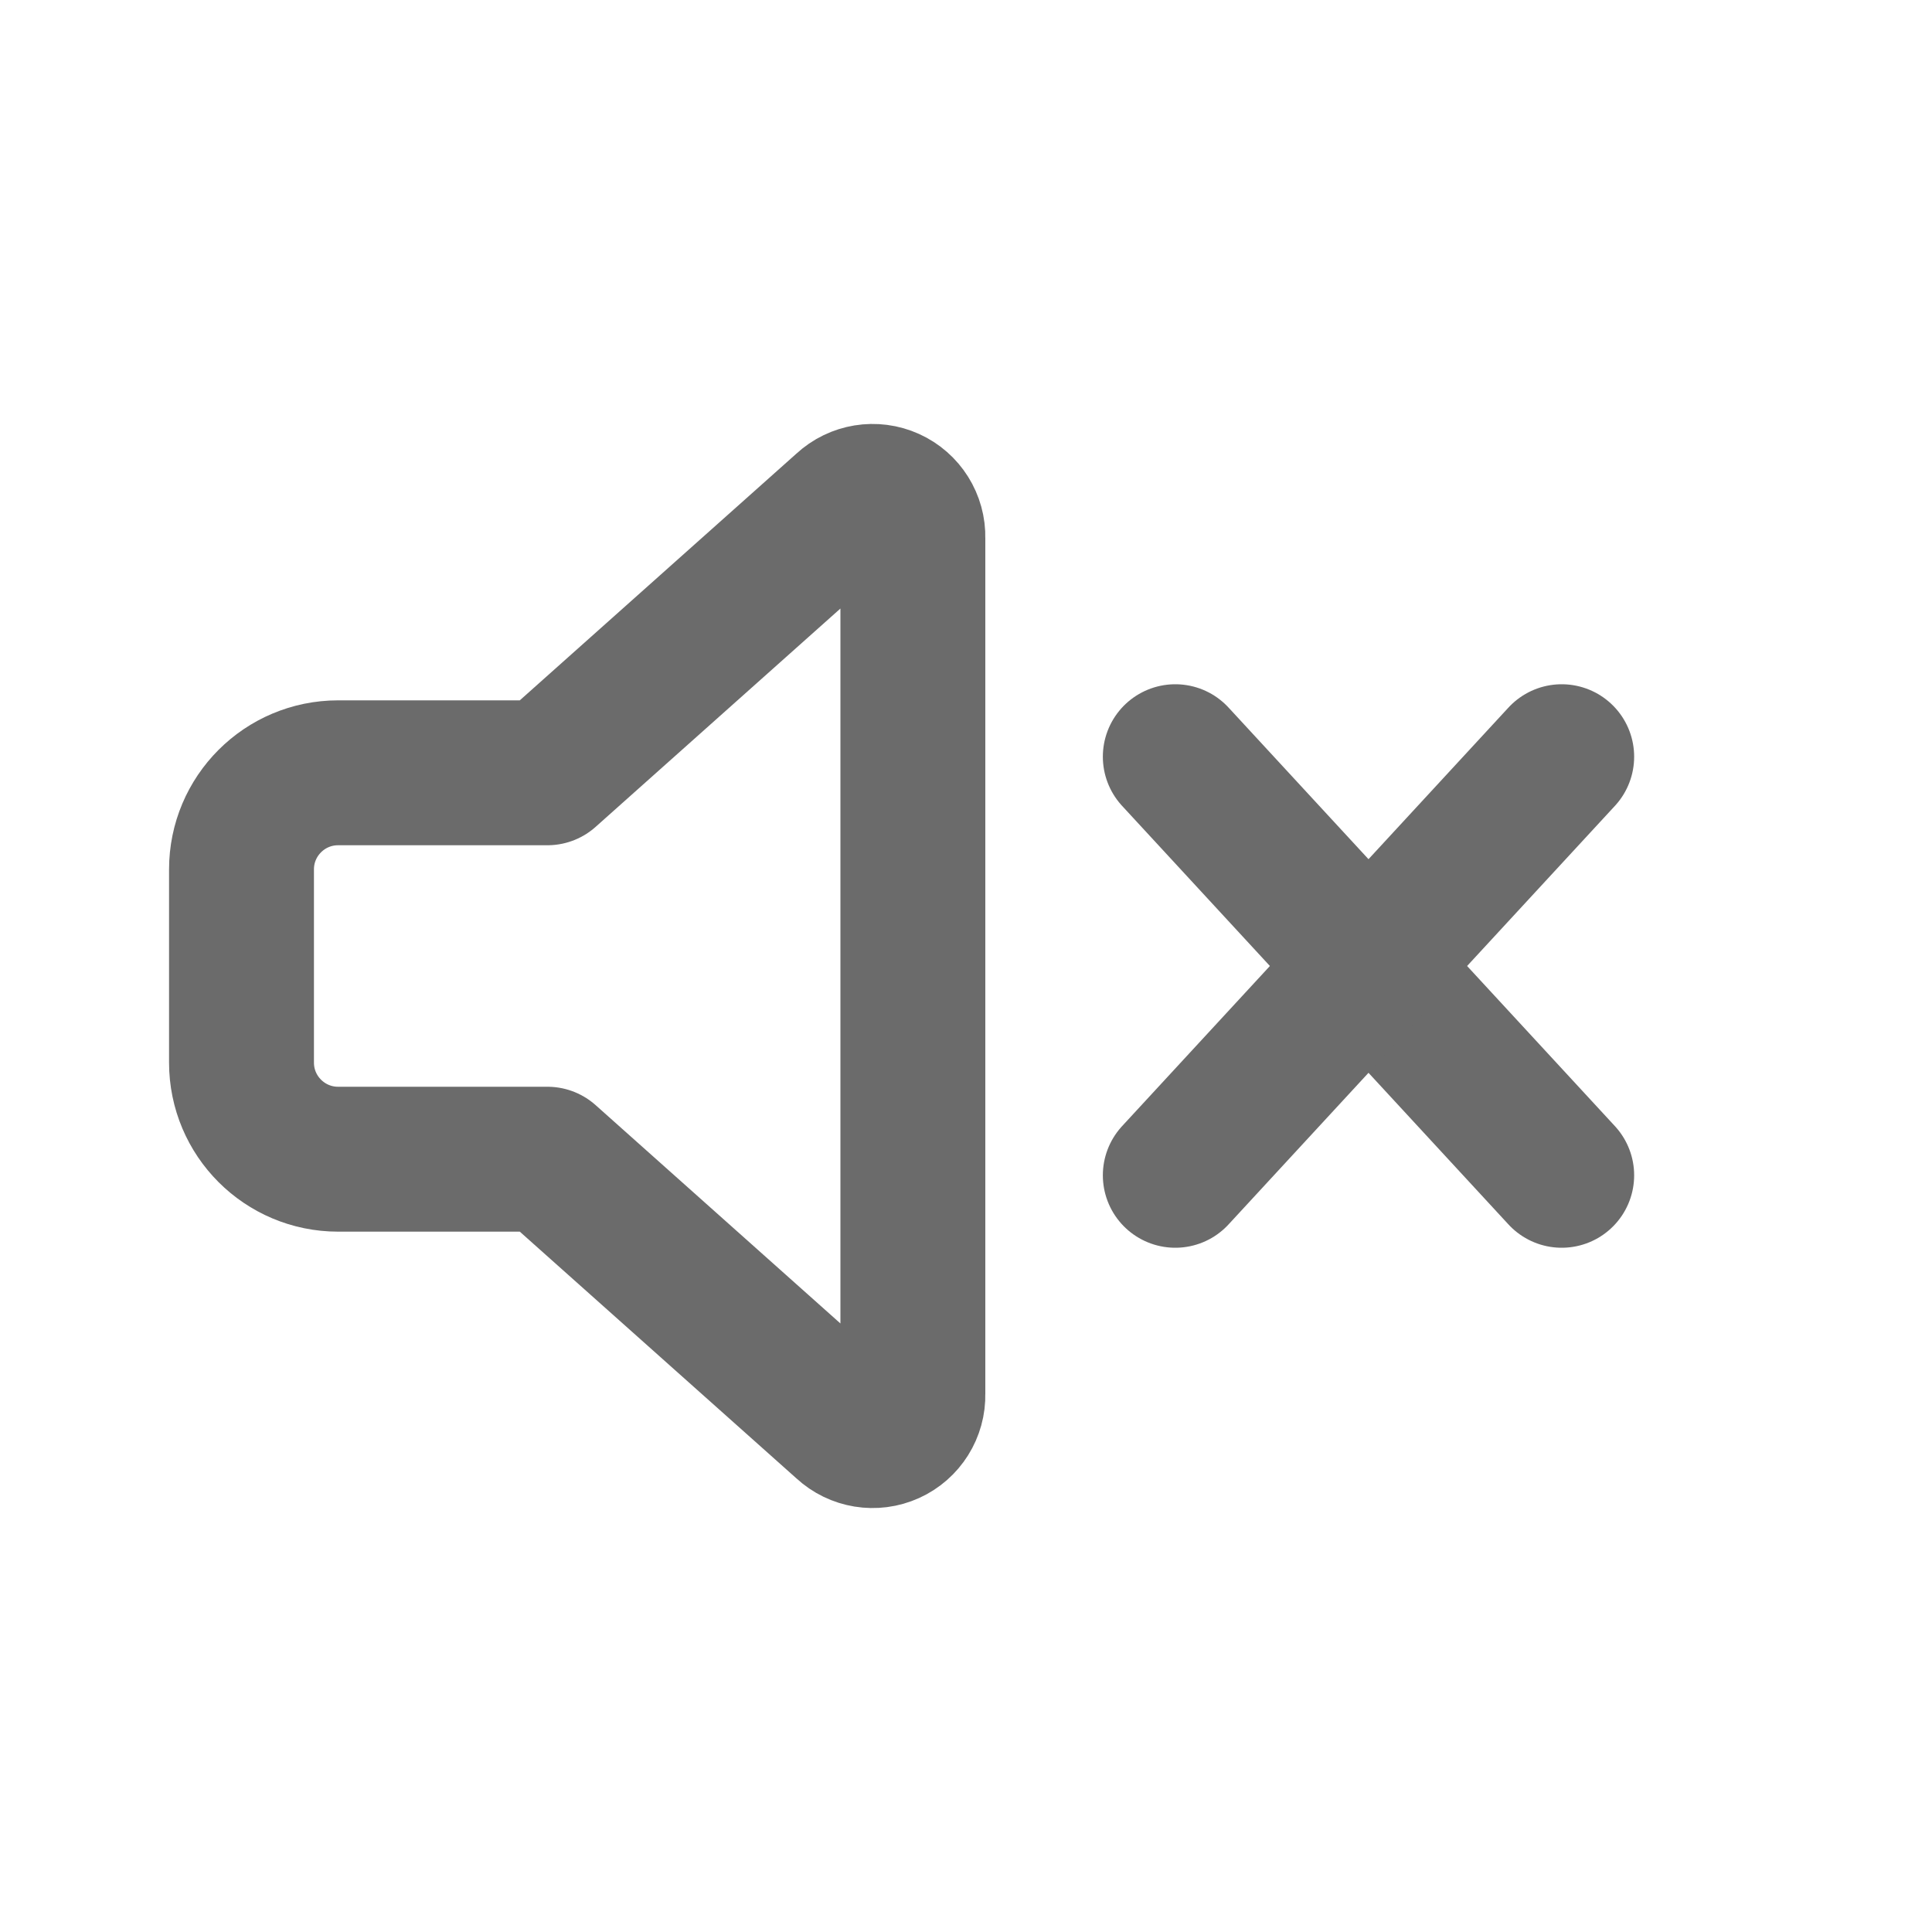
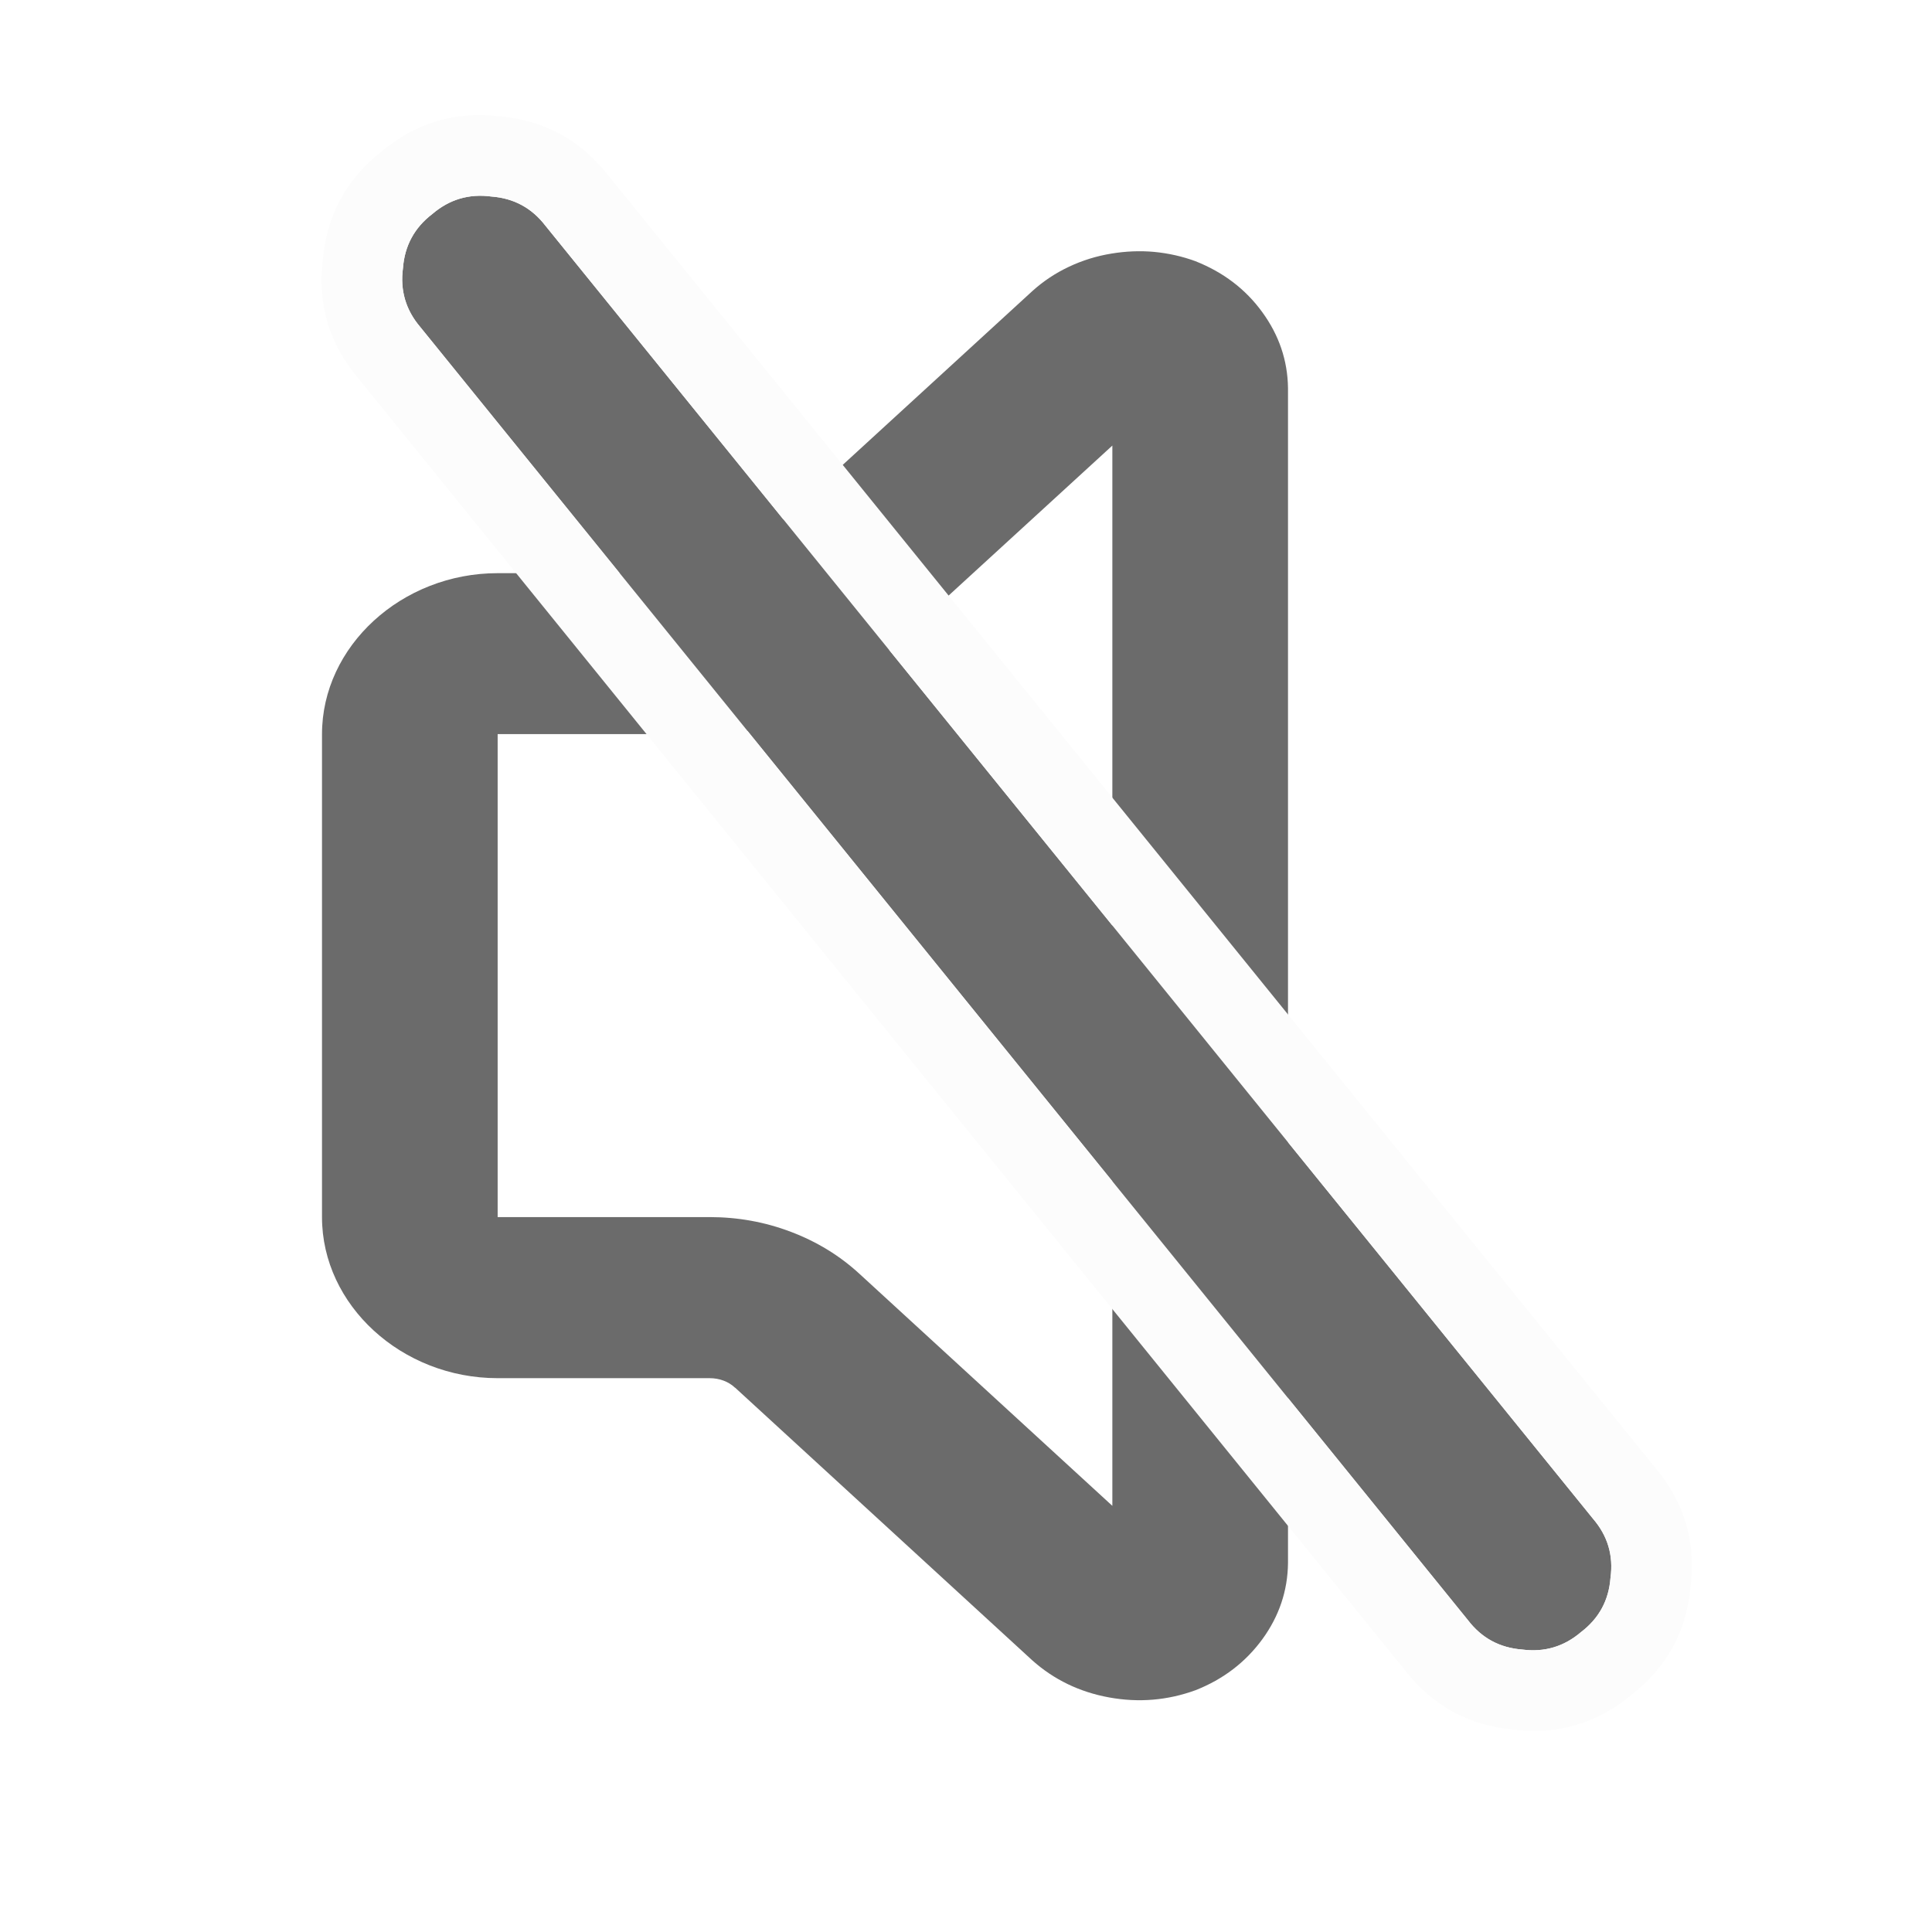
- <svg xmlns="http://www.w3.org/2000/svg" width="24" height="24" viewBox="0 0 24 24" fill="none">
-   <path d="M4.2 9.6h2.6l3.7-3.3a.5.5 0 0 1 .84.38v10.64a.5.5 0 0 1-.84.38L6.8 14.4H4.2a1.2 1.2 0 0 1-1.2-1.2v-2.4a1.2 1.2 0 0 1 1.2-1.2Z" stroke="#6B6B6B" stroke-width="1.8" stroke-linejoin="round" />
-   <path d="M14.6 9.4 19.4 14.6" stroke="#6B6B6B" stroke-width="1.8" stroke-linecap="round" />
-   <path d="M19.4 9.4 14.6 14.6" stroke="#6B6B6B" stroke-width="1.8" stroke-linecap="round" />
+ <svg xmlns="http://www.w3.org/2000/svg" width="24" height="24">
+   <path fill="#6B6B6B" transform="matrix(1 0 0 1 4 3.12109)" d="M9.807 0.029C9.622 0.059 9.445 0.114 9.278 0.193C9.11 0.272 8.959 0.373 8.825 0.494L5.133 3.878C5.132 3.879 5.132 3.88 5.132 3.88C5.131 3.881 5.132 3.88 5.132 3.88C5.09 3.918 5.042 3.949 4.988 3.97C4.934 3.99 4.878 4 4.82 3.999C4.819 3.999 4.82 3.999 4.82 3.999C4.819 3.999 4.82 3.999 4.82 3.999L2.182 3.999C0.99 3.999 0 4.906 0 5.999L0 11.999C0 13.092 0.99 13.999 2.182 13.999L4.817 13.999C4.818 13.999 4.817 13.999 4.817 13.999C4.818 13.999 4.817 13.999 4.817 13.999C4.934 13.999 5.049 14.04 5.13 14.117C5.131 14.117 5.13 14.116 5.13 14.117C5.131 14.117 5.132 14.118 5.133 14.118L8.823 17.504C9.092 17.744 9.41 17.898 9.778 17.965C10.146 18.032 10.504 18.002 10.852 17.875C11.197 17.739 11.473 17.527 11.682 17.241C11.89 16.955 11.996 16.64 12 16.296L12 1.698C11.995 1.355 11.888 1.041 11.68 0.756C11.472 0.47 11.195 0.26 10.851 0.124C10.686 0.063 10.514 0.025 10.337 0.008C10.159 -0.008 9.983 -0 9.807 0.029ZM9.818 2.414L9.818 15.585L6.68 12.706C6.433 12.478 6.147 12.303 5.824 12.181C5.501 12.058 5.164 11.998 4.814 11.998L2.182 11.998L2.182 5.998L4.813 5.998C5.162 5.999 5.498 5.939 5.821 5.816C6.144 5.694 6.428 5.52 6.675 5.293L9.818 2.414Z" />
+   <path fill="#6B6B6B" transform="matrix(0.992837 -0.119475 0.119475 0.992837 4.87929 2.55559)" d="M1.854 0.475L12.854 17.975C13.01 18.208 13.053 18.459 12.982 18.73C12.928 19.004 12.781 19.212 12.54 19.354C12.307 19.51 12.056 19.552 11.785 19.483C11.511 19.428 11.303 19.281 11.161 19.04L0.161 1.54Q-0.072 1.191 0.033 0.785Q0.114 0.374 0.475 0.161Q0.824 -0.072 1.23 0.033Q1.641 0.114 1.854 0.475Z" fill-rule="evenodd" />
+   <clipPath id="clip_0">
+     <rect width="24" height="24" />
+   </clipPath>
+   <g clip-path="url(#clip_0)">
+     <path fill="#FCFCFC" transform="matrix(0.992837 -0.119475 0.119475 0.992837 4.87929 2.55559)" d="M13.694 17.433Q14.158 18.136 13.958 18.952Q13.786 19.769 13.072 20.201Q12.373 20.656 11.563 20.458Q10.741 20.284 10.308 19.561L-0.679 2.082Q-1.143 1.379 -0.943 0.563Q-0.77 -0.254 -0.057 -0.686Q0.642 -1.141 1.452 -0.943Q2.275 -0.769 2.707 -0.046L13.694 17.433ZM1.854 0.475Q1.641 0.114 1.23 0.033Q0.824 -0.072 0.475 0.161Q0.114 0.374 0.033 0.785Q-0.072 1.191 0.161 1.54L11.161 19.04C11.303 19.281 11.511 19.428 11.785 19.483C12.056 19.552 12.307 19.51 12.54 19.354C12.781 19.212 12.928 19.004 12.982 18.73C13.053 18.459 13.01 18.208 12.854 17.975L1.854 0.475Z" />
+   </g>
</svg>
